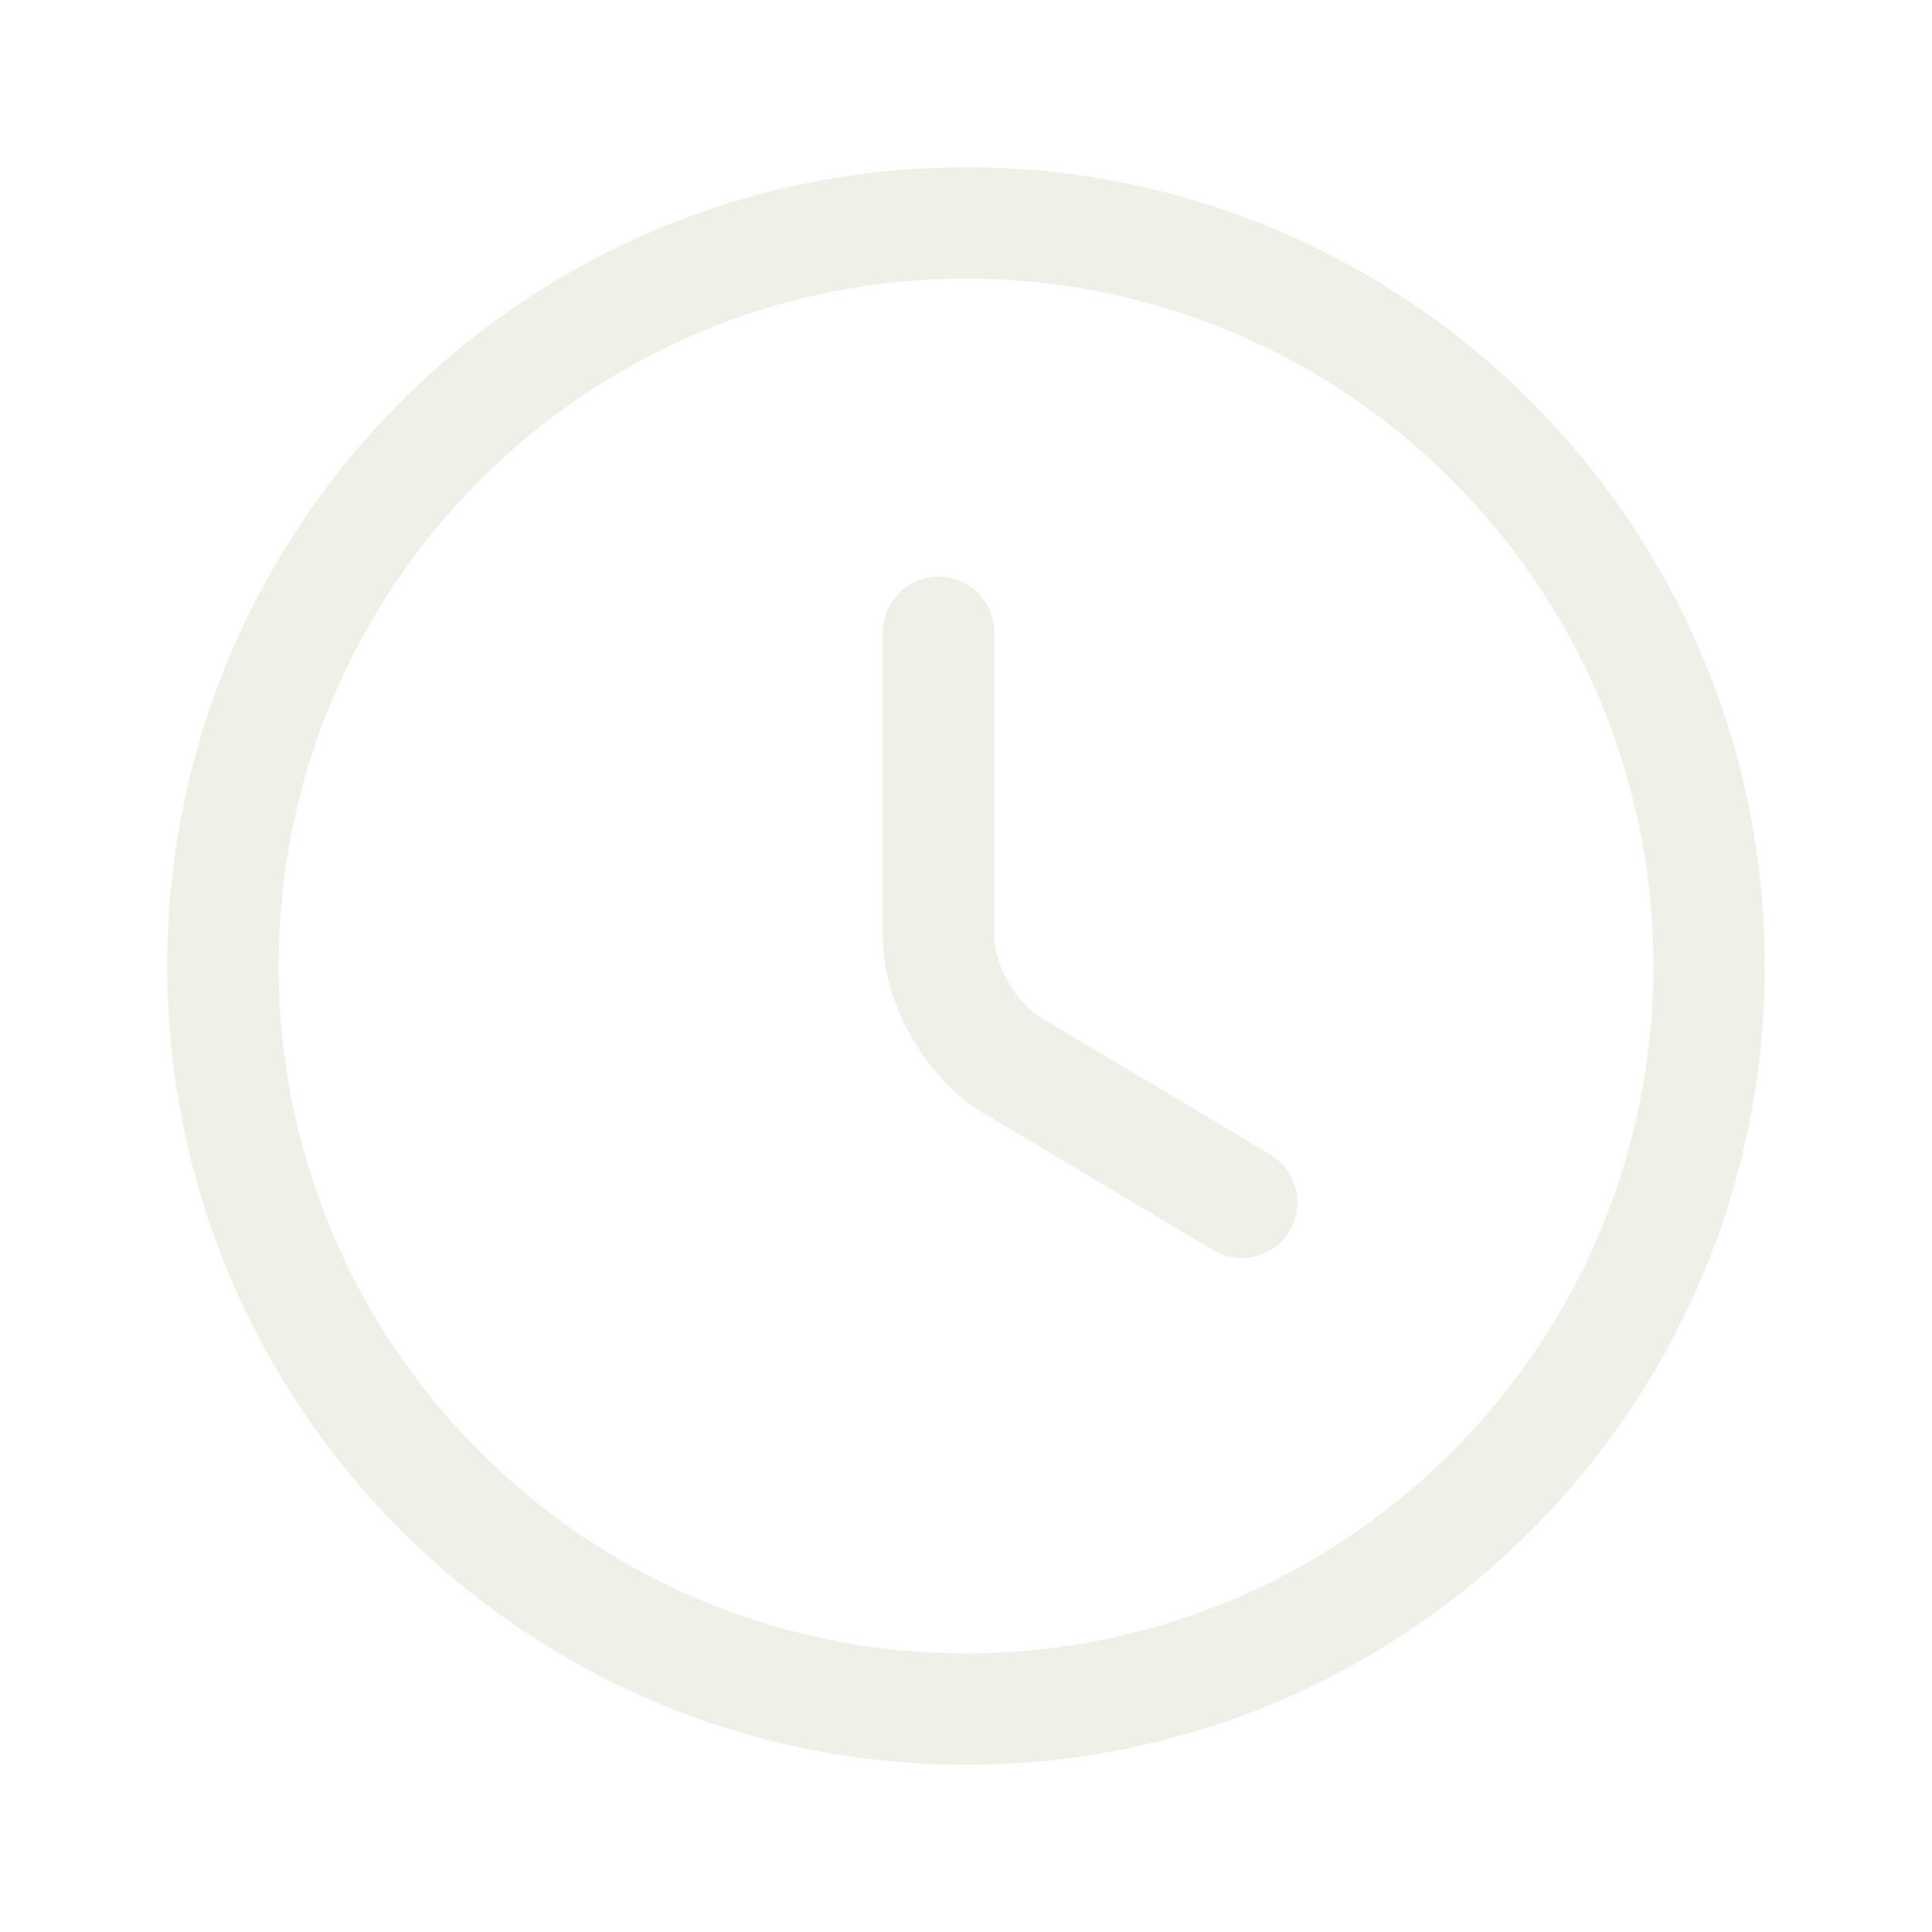
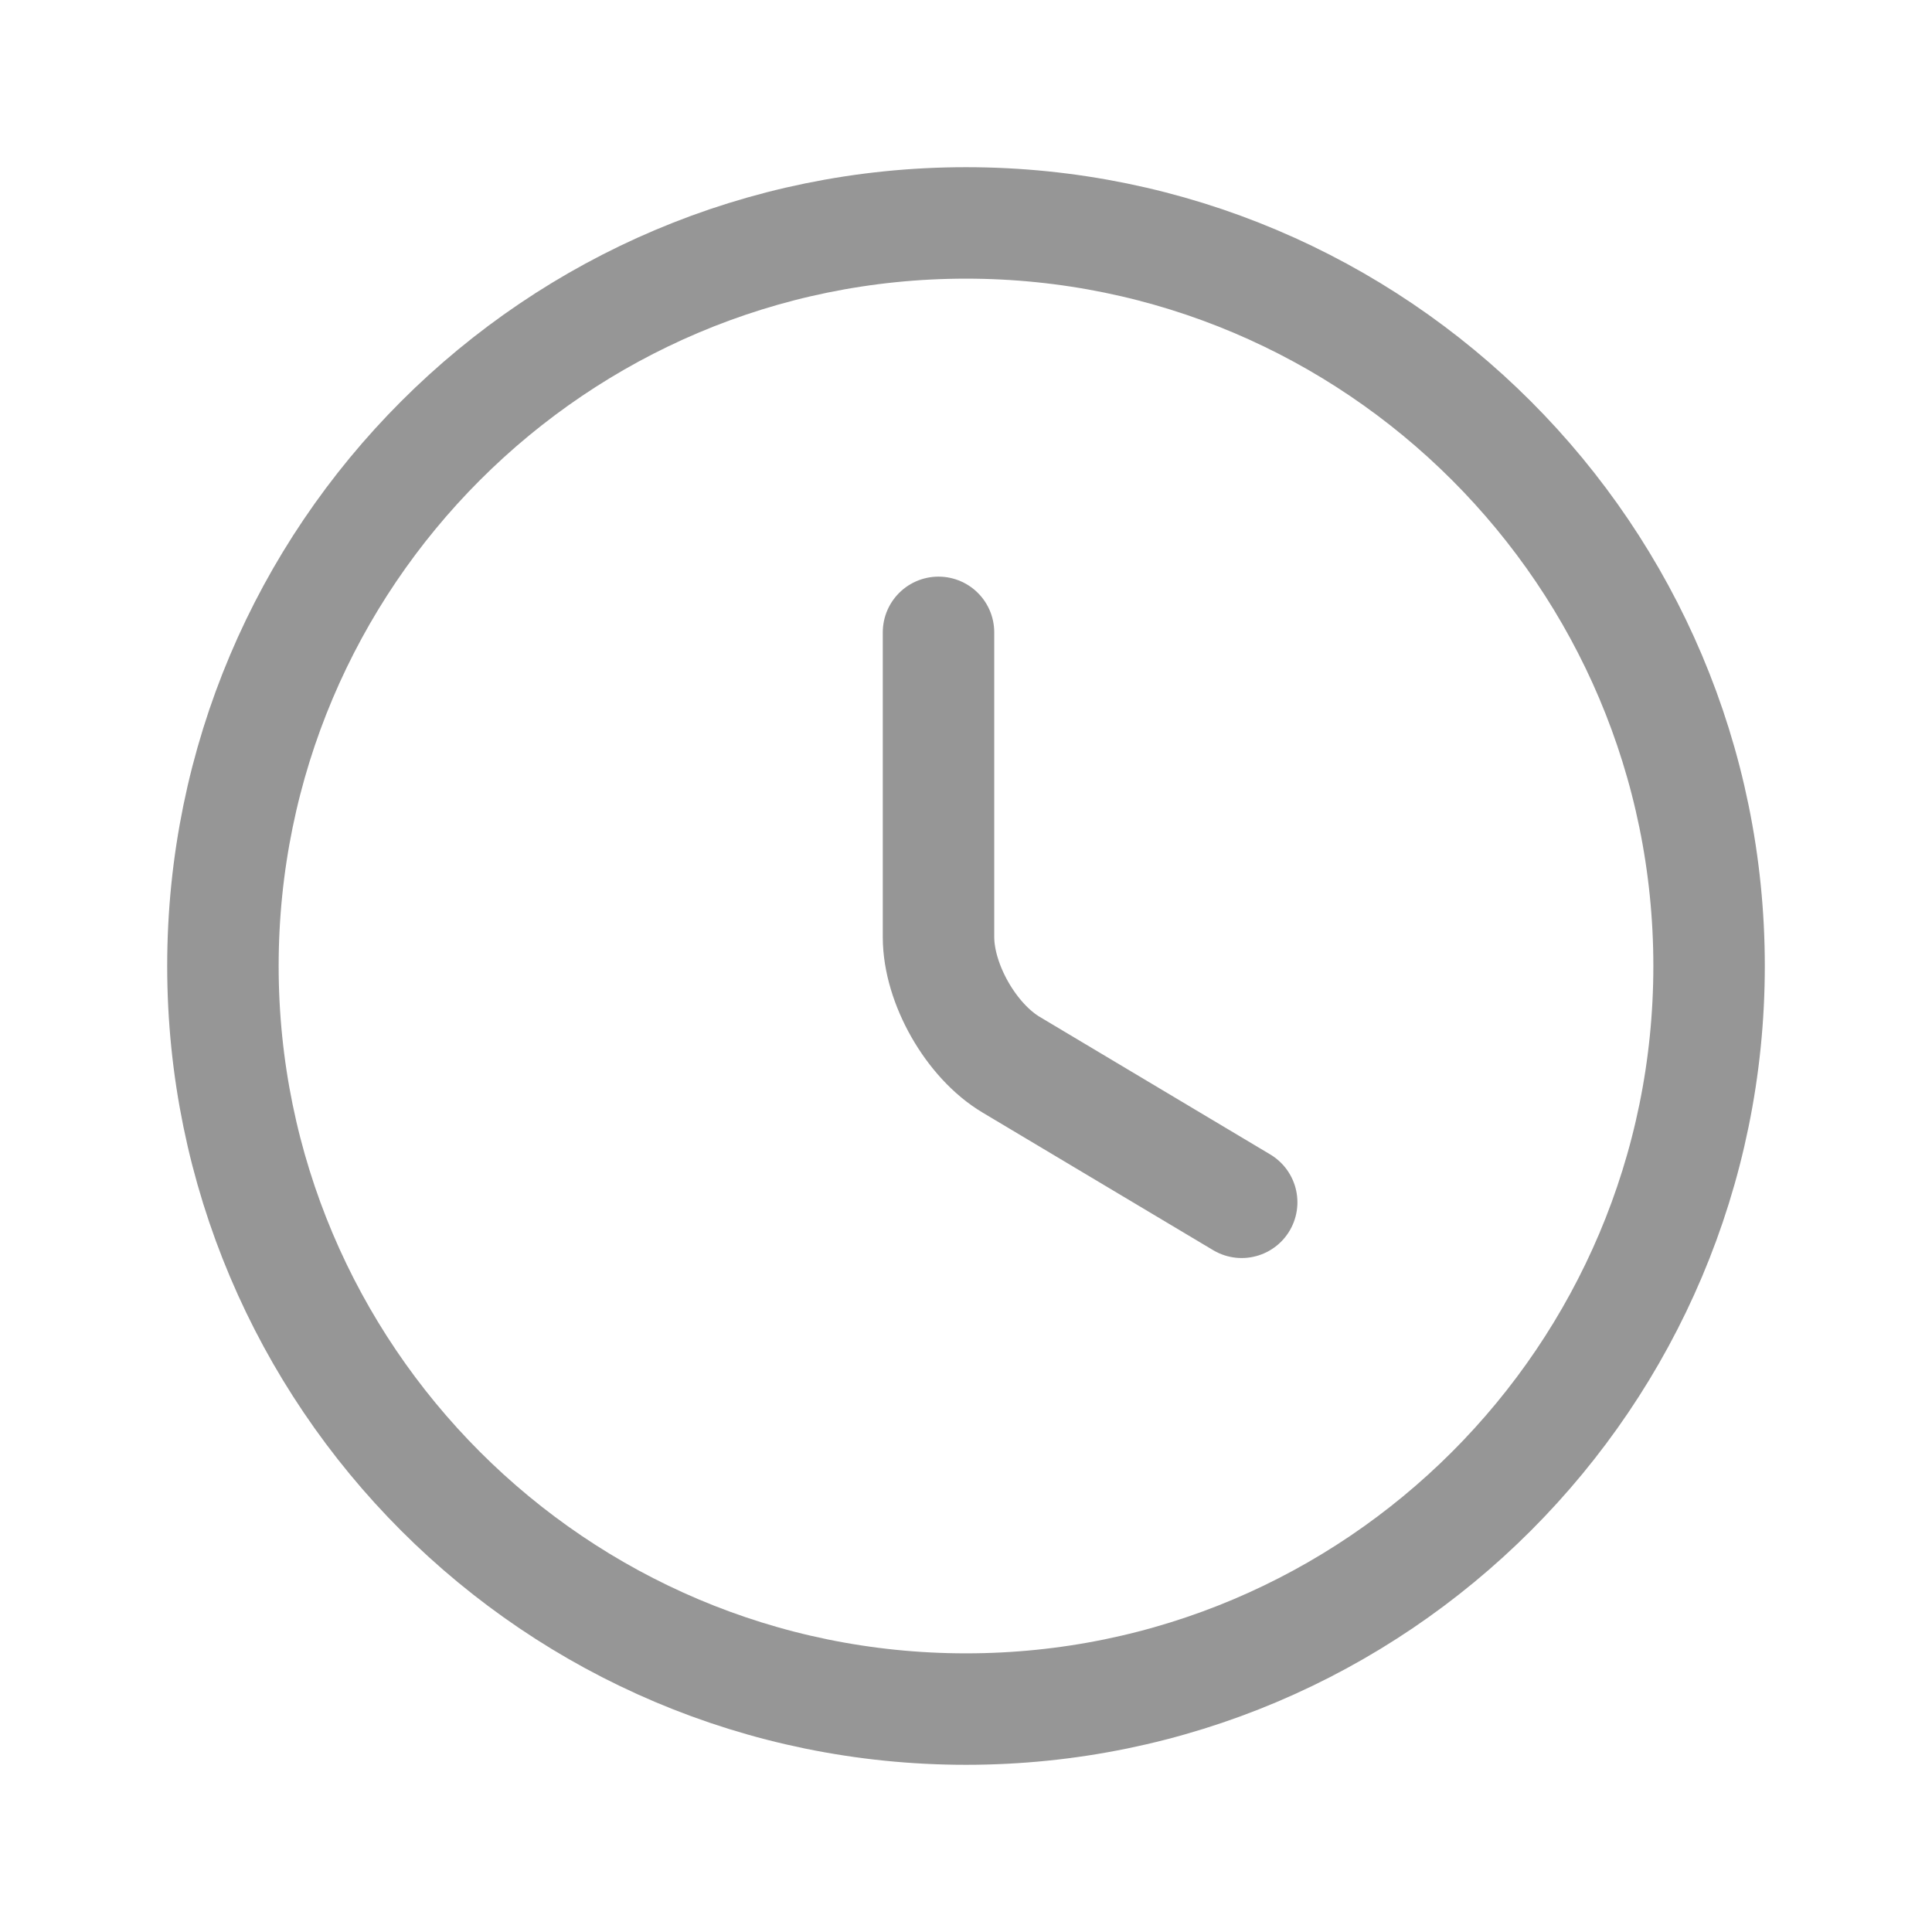
<svg xmlns="http://www.w3.org/2000/svg" width="32px" height="32px" viewBox="-1 -1 26 26" fill="none">
-   <path d="M22 12C22 17.52 17.52 22 12 22C6.48 22 2 17.52 2 12C2 6.48 6.48 2 12 2C17.52 2 22 6.48 22 12Z" stroke="#f0f0e8" stroke-width="1.5" stroke-linecap="round" stroke-linejoin="round" />
-   <path d="M15.71 15.18L12.61 13.33C12.07 13.01 11.63 12.24 11.63 11.61V7.51" stroke="#f0f0e8" stroke-width="1.5" stroke-linecap="round" stroke-linejoin="round" />
+   <path d="M22 12C22 17.52 17.52 22 12 22C6.48 22 2 17.52 2 12C2 6.48 6.48 2 12 2C17.52 2 22 6.48 22 12Z" stroke="#969696" stroke-width="1.5" stroke-linecap="round" stroke-linejoin="round" />
+   <path d="M15.71 15.18L12.61 13.33C12.07 13.01 11.63 12.24 11.63 11.61V7.51" stroke="#969696" stroke-width="1.5" stroke-linecap="round" stroke-linejoin="round" />
</svg>
